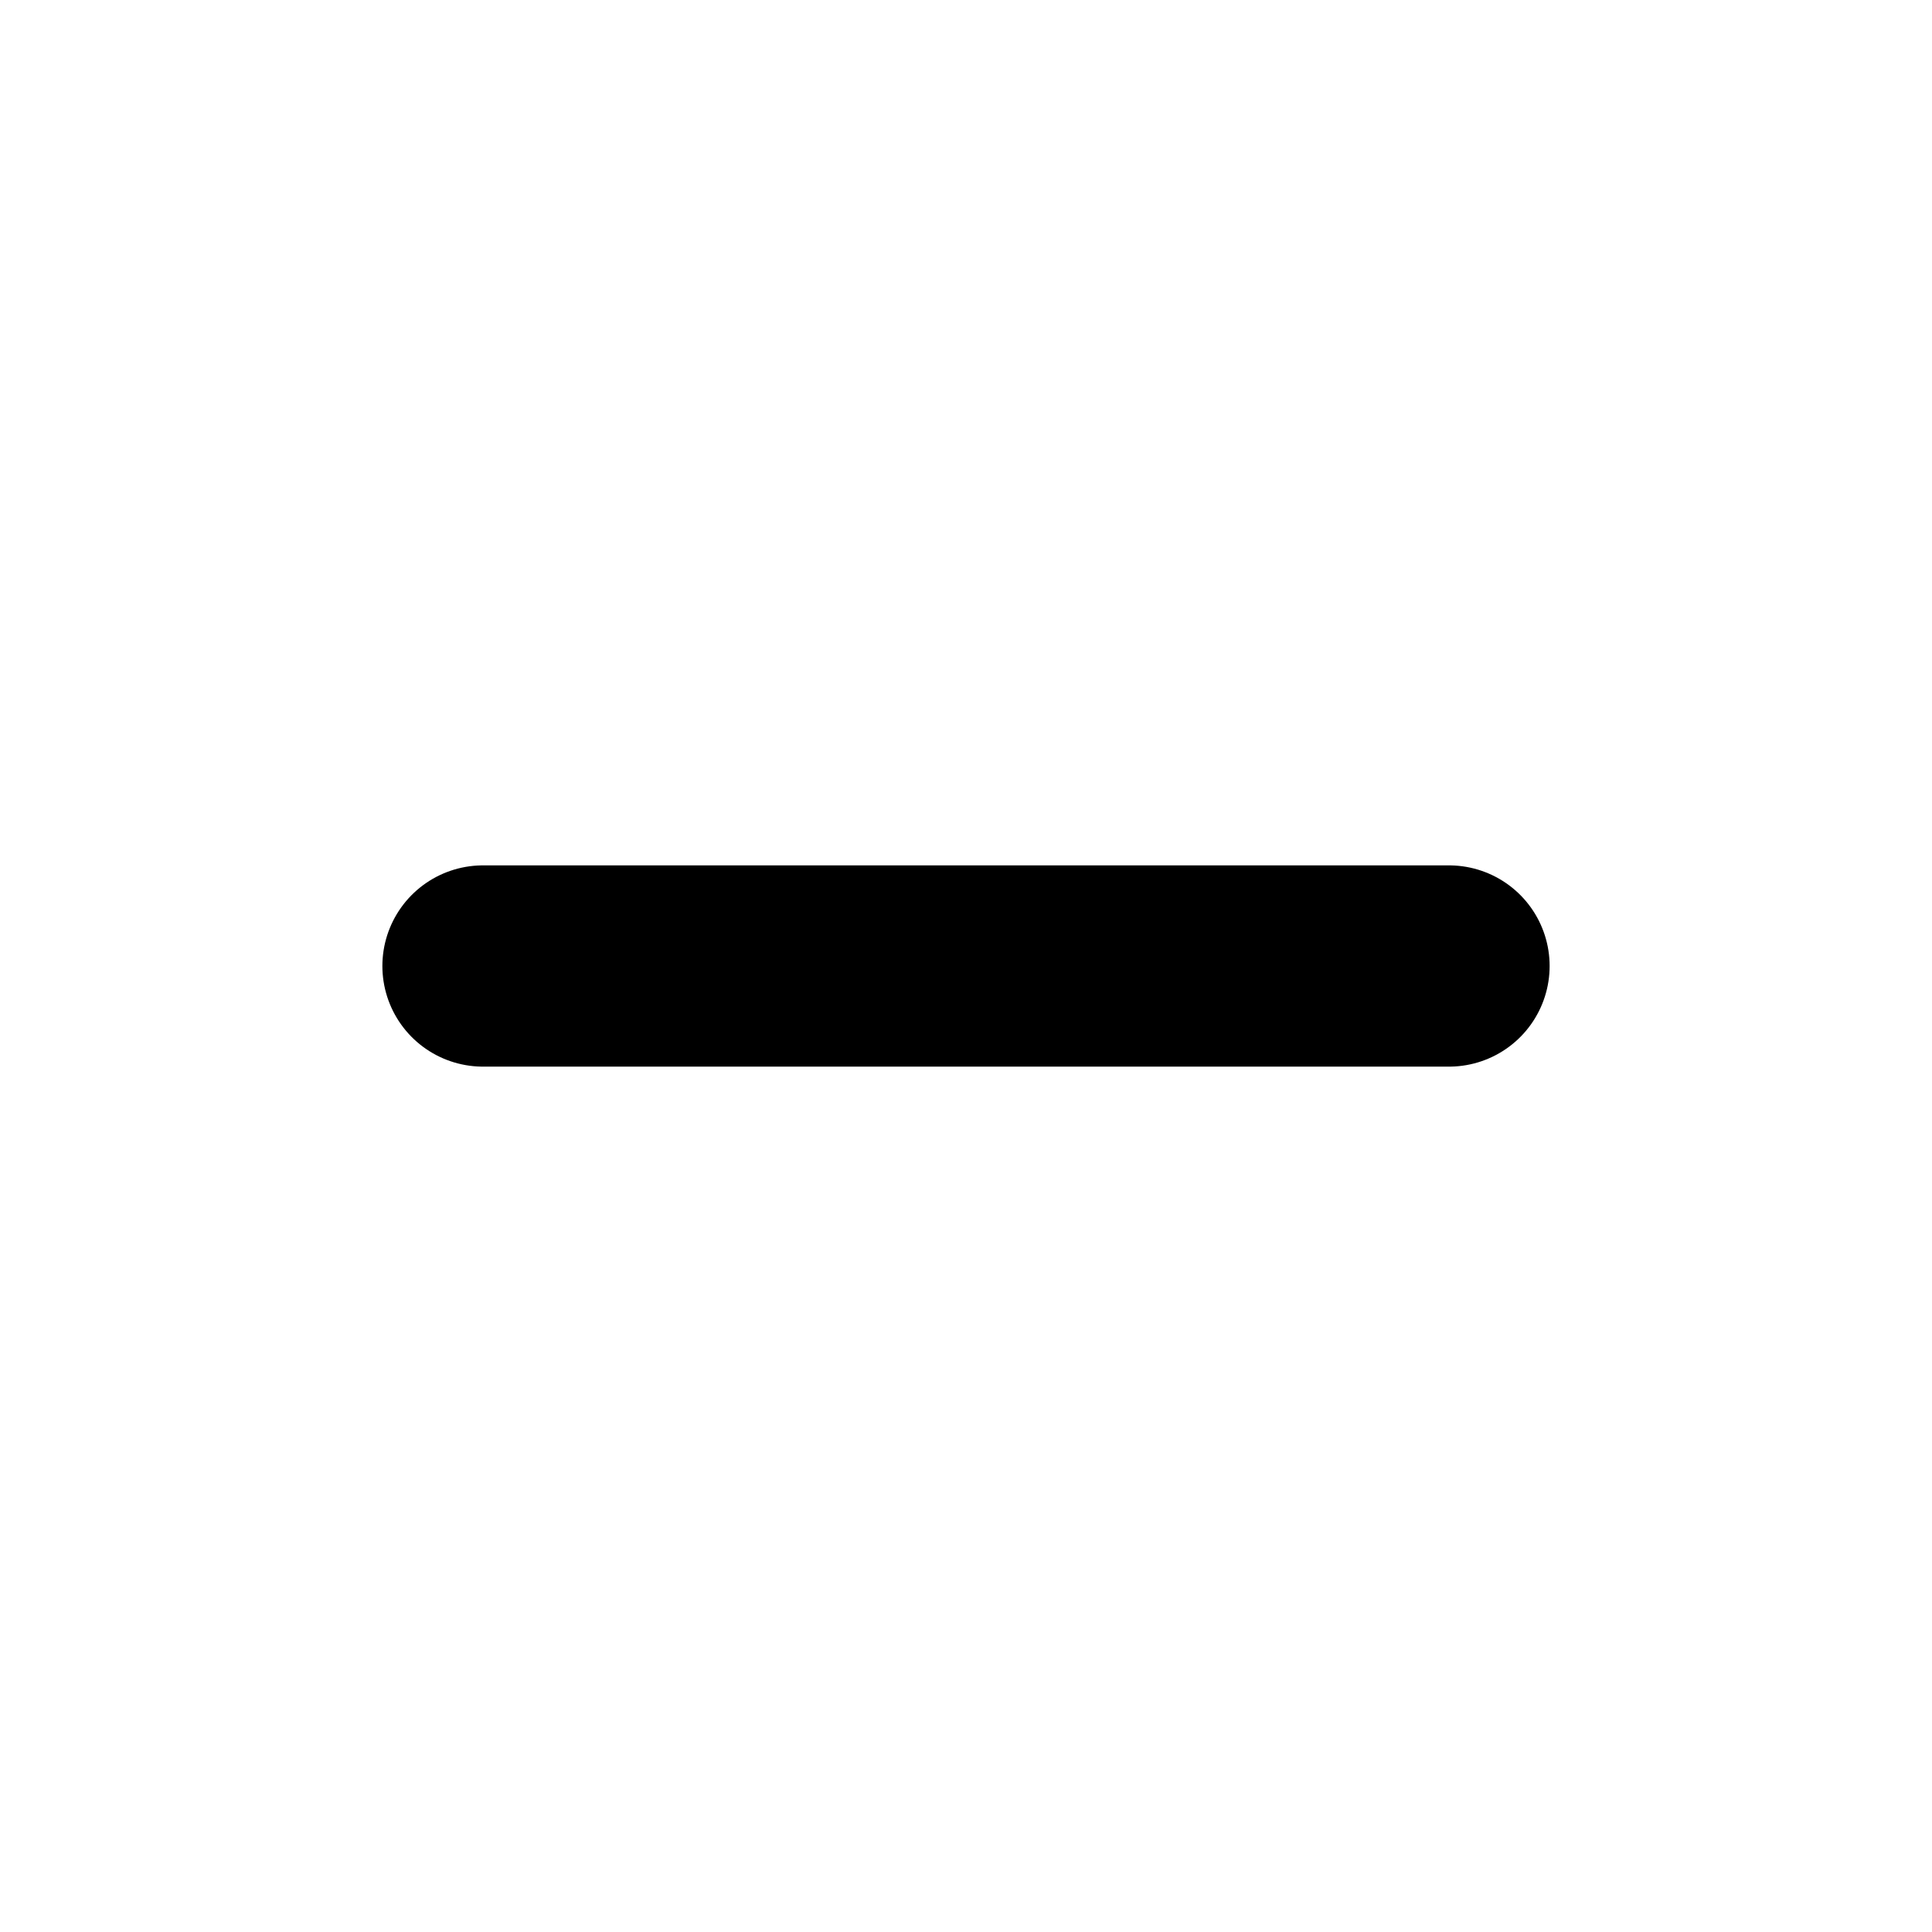
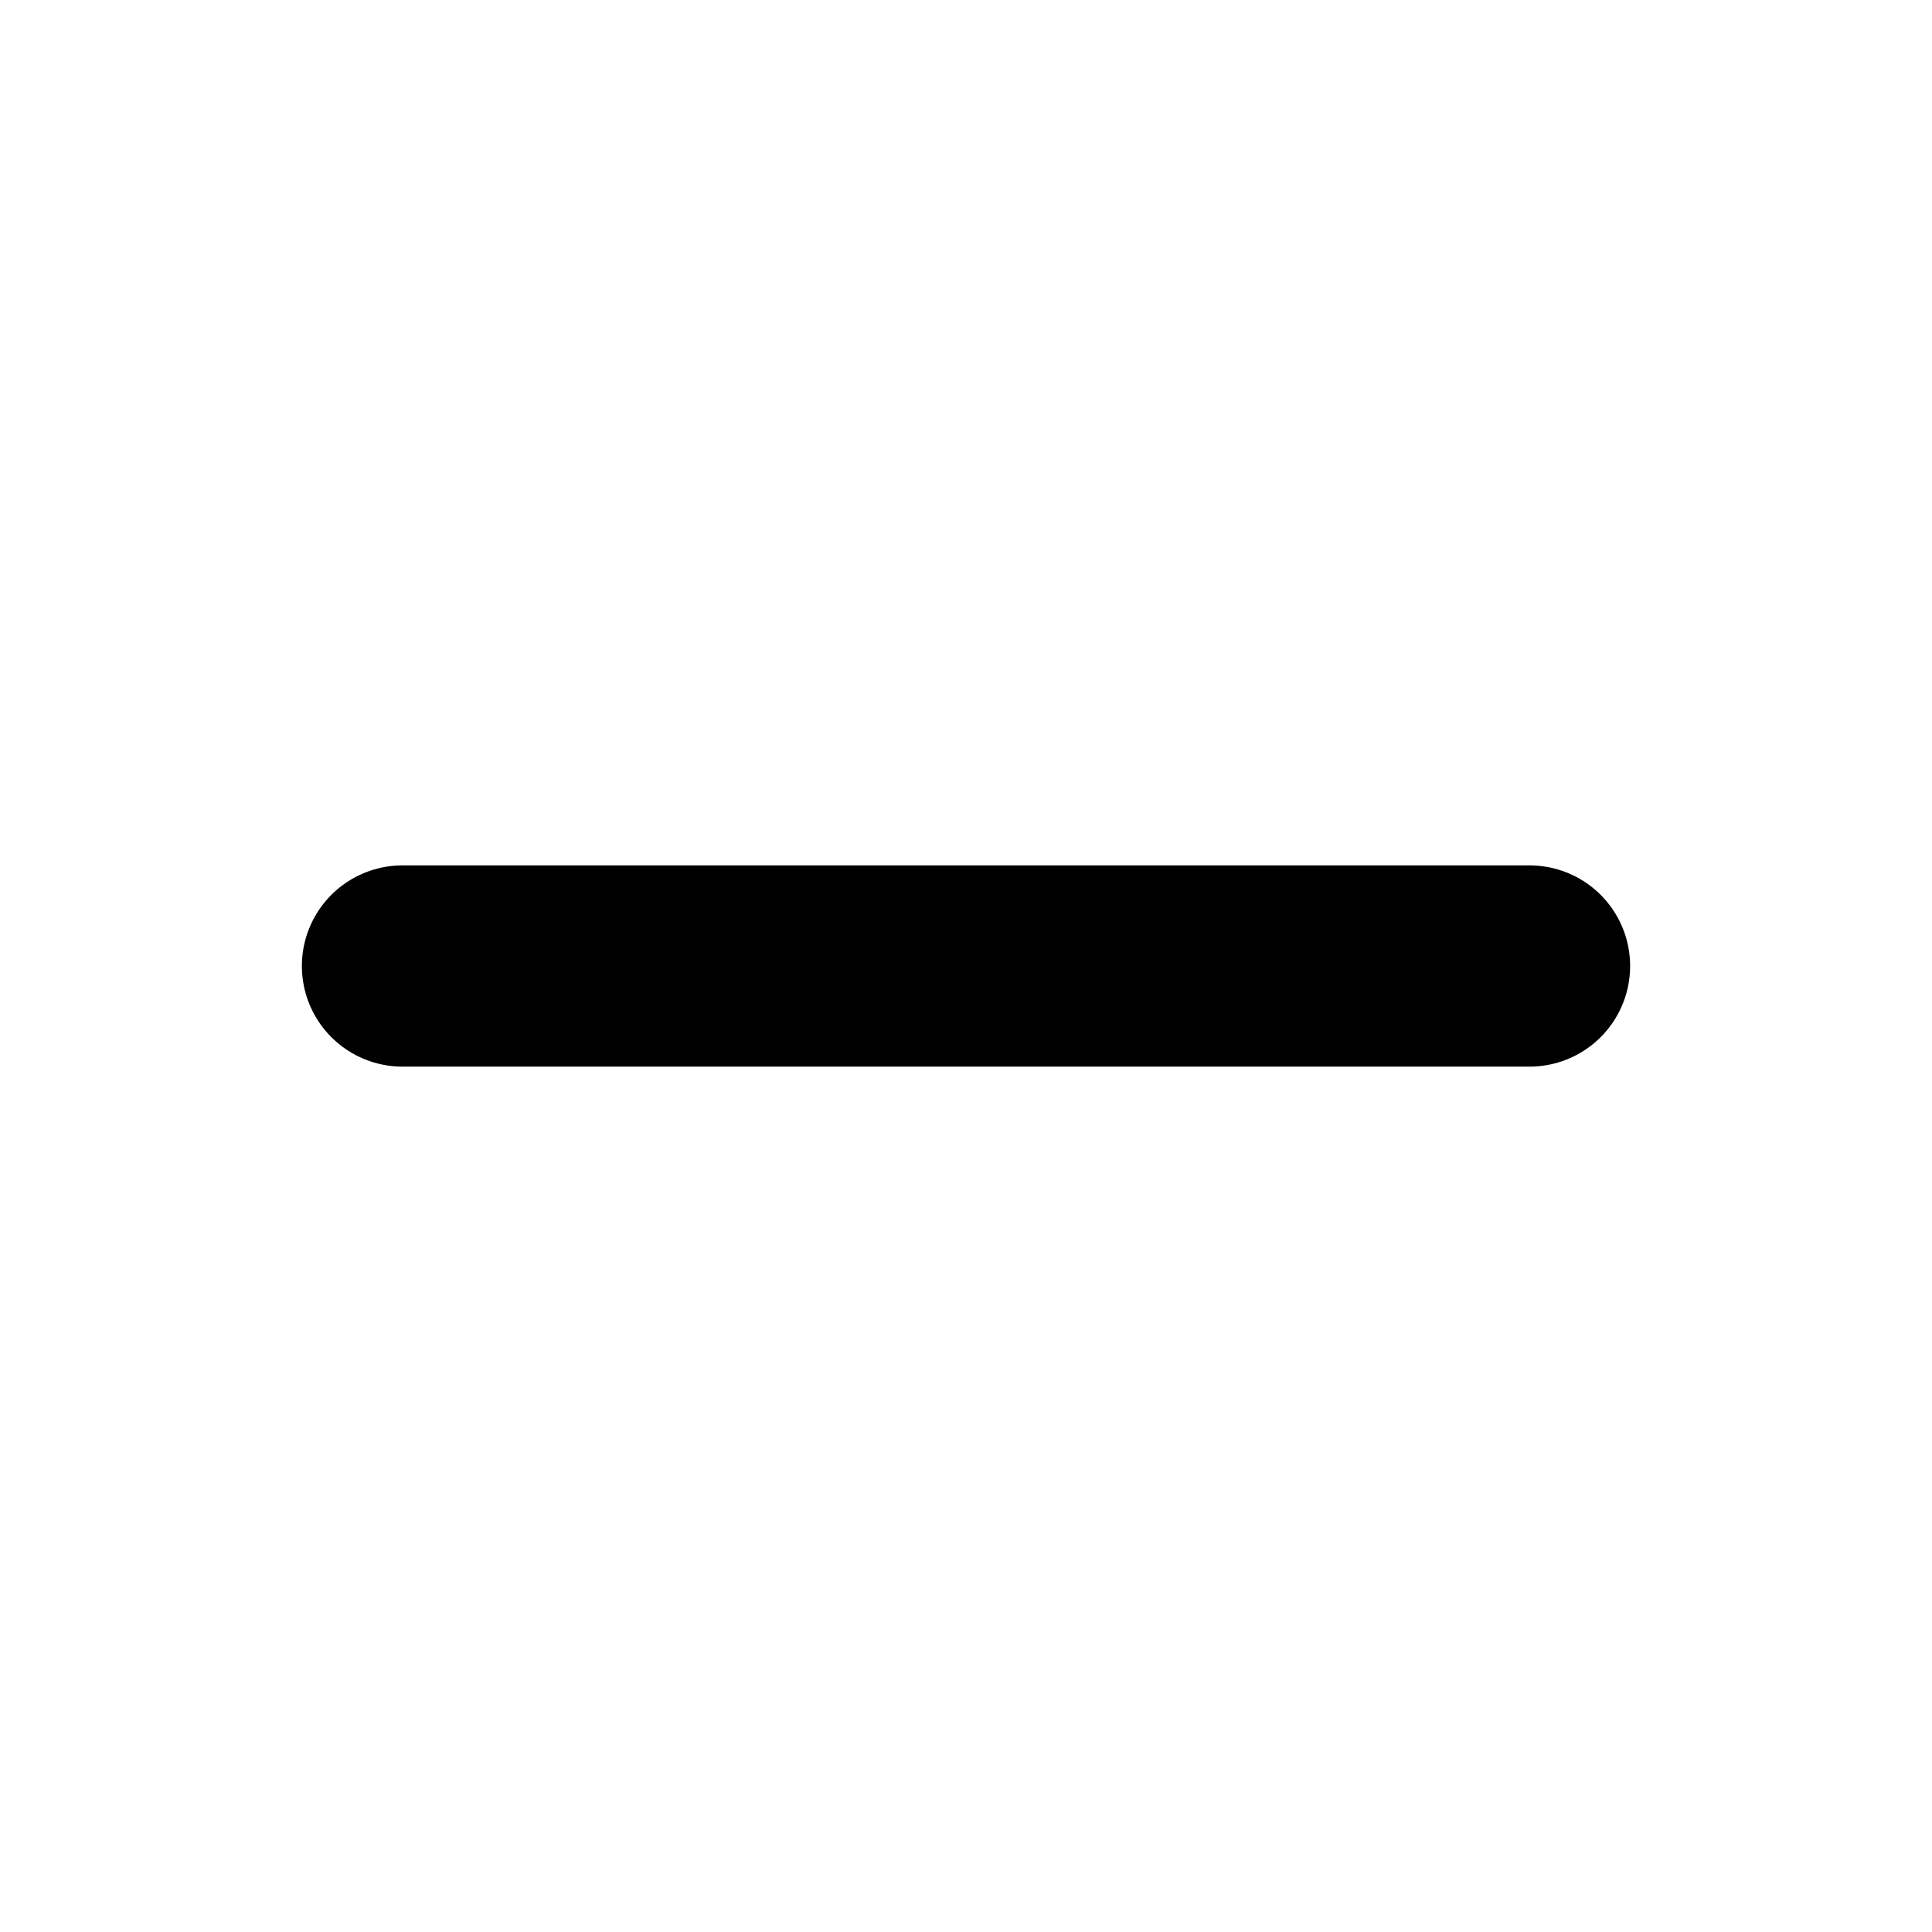
- <svg xmlns="http://www.w3.org/2000/svg" width="24" height="24" viewBox="0 0 24 24" stroke="currentColor">
-   <path d="M6 12H18" stroke-width="2.5" stroke-miterlimit="10" stroke-linecap="round" stroke-linejoin="round" />
+ <svg xmlns="http://www.w3.org/2000/svg" width="24" height="24" viewBox="0 0 24 24" fill="none" stroke="currentColor">
+   <path d="M5 12H19" stroke-width="2.5" stroke-miterlimit="10" stroke-linecap="round" stroke-linejoin="round" />
</svg>
